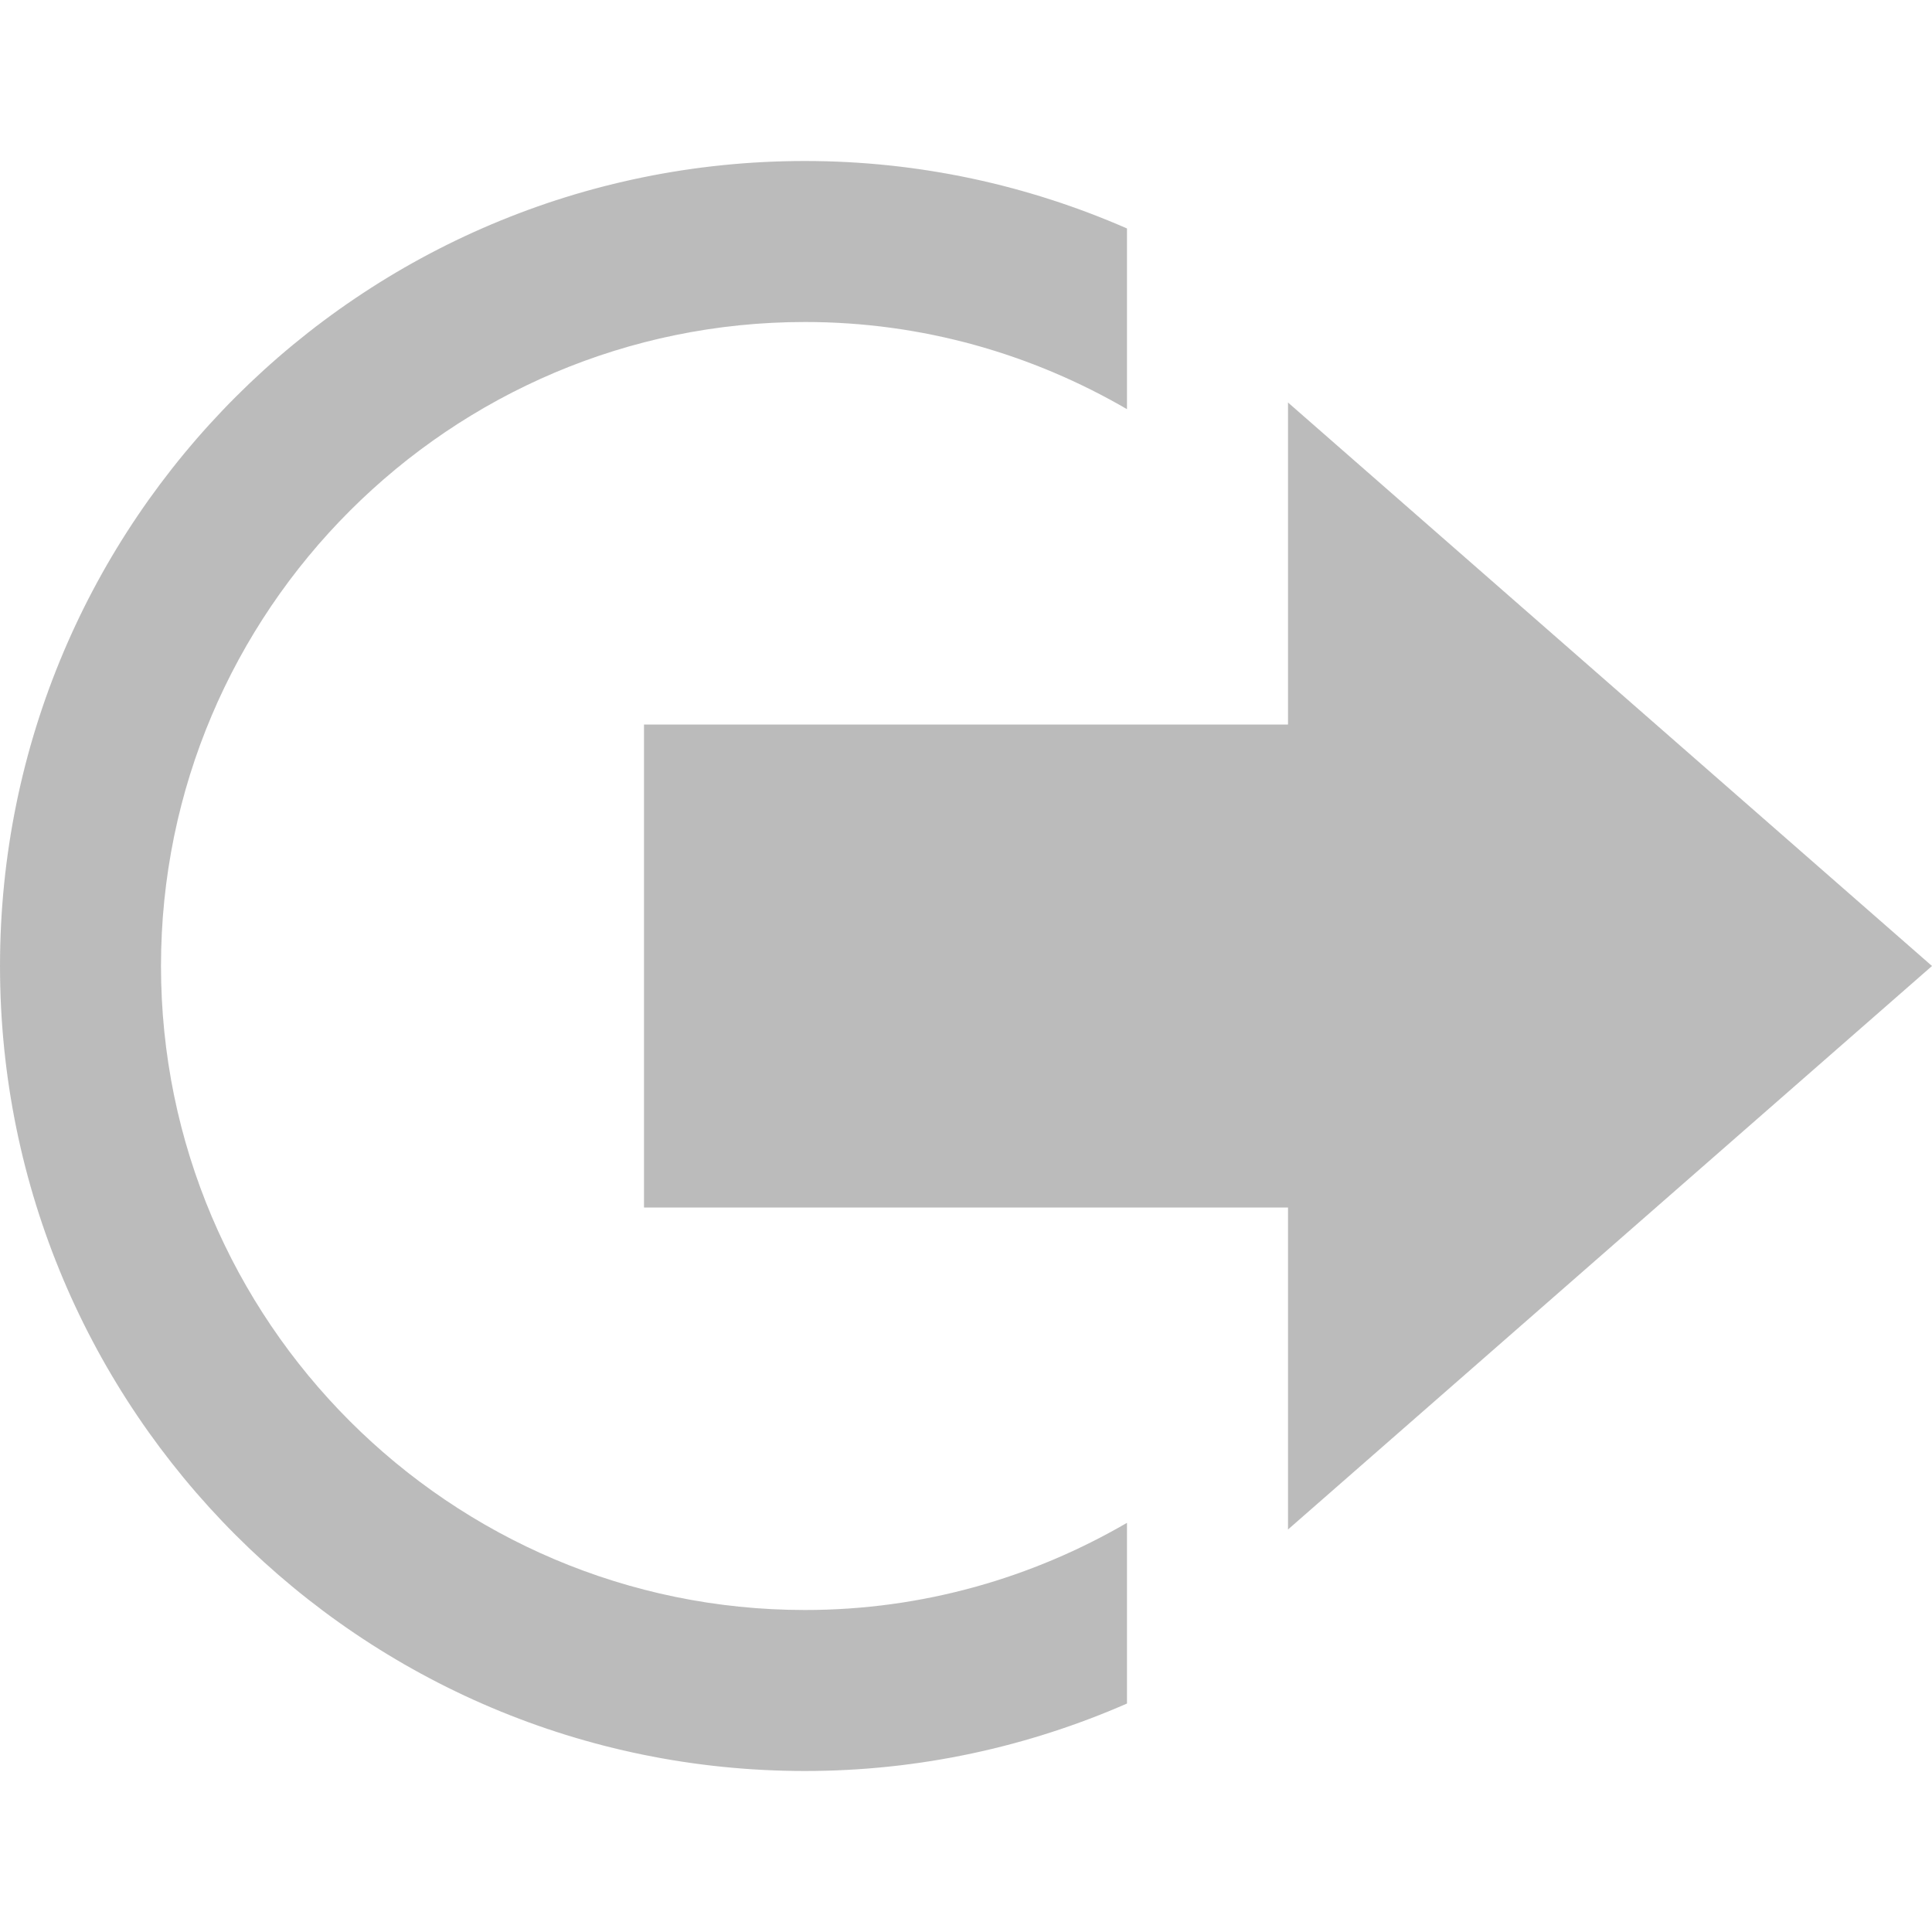
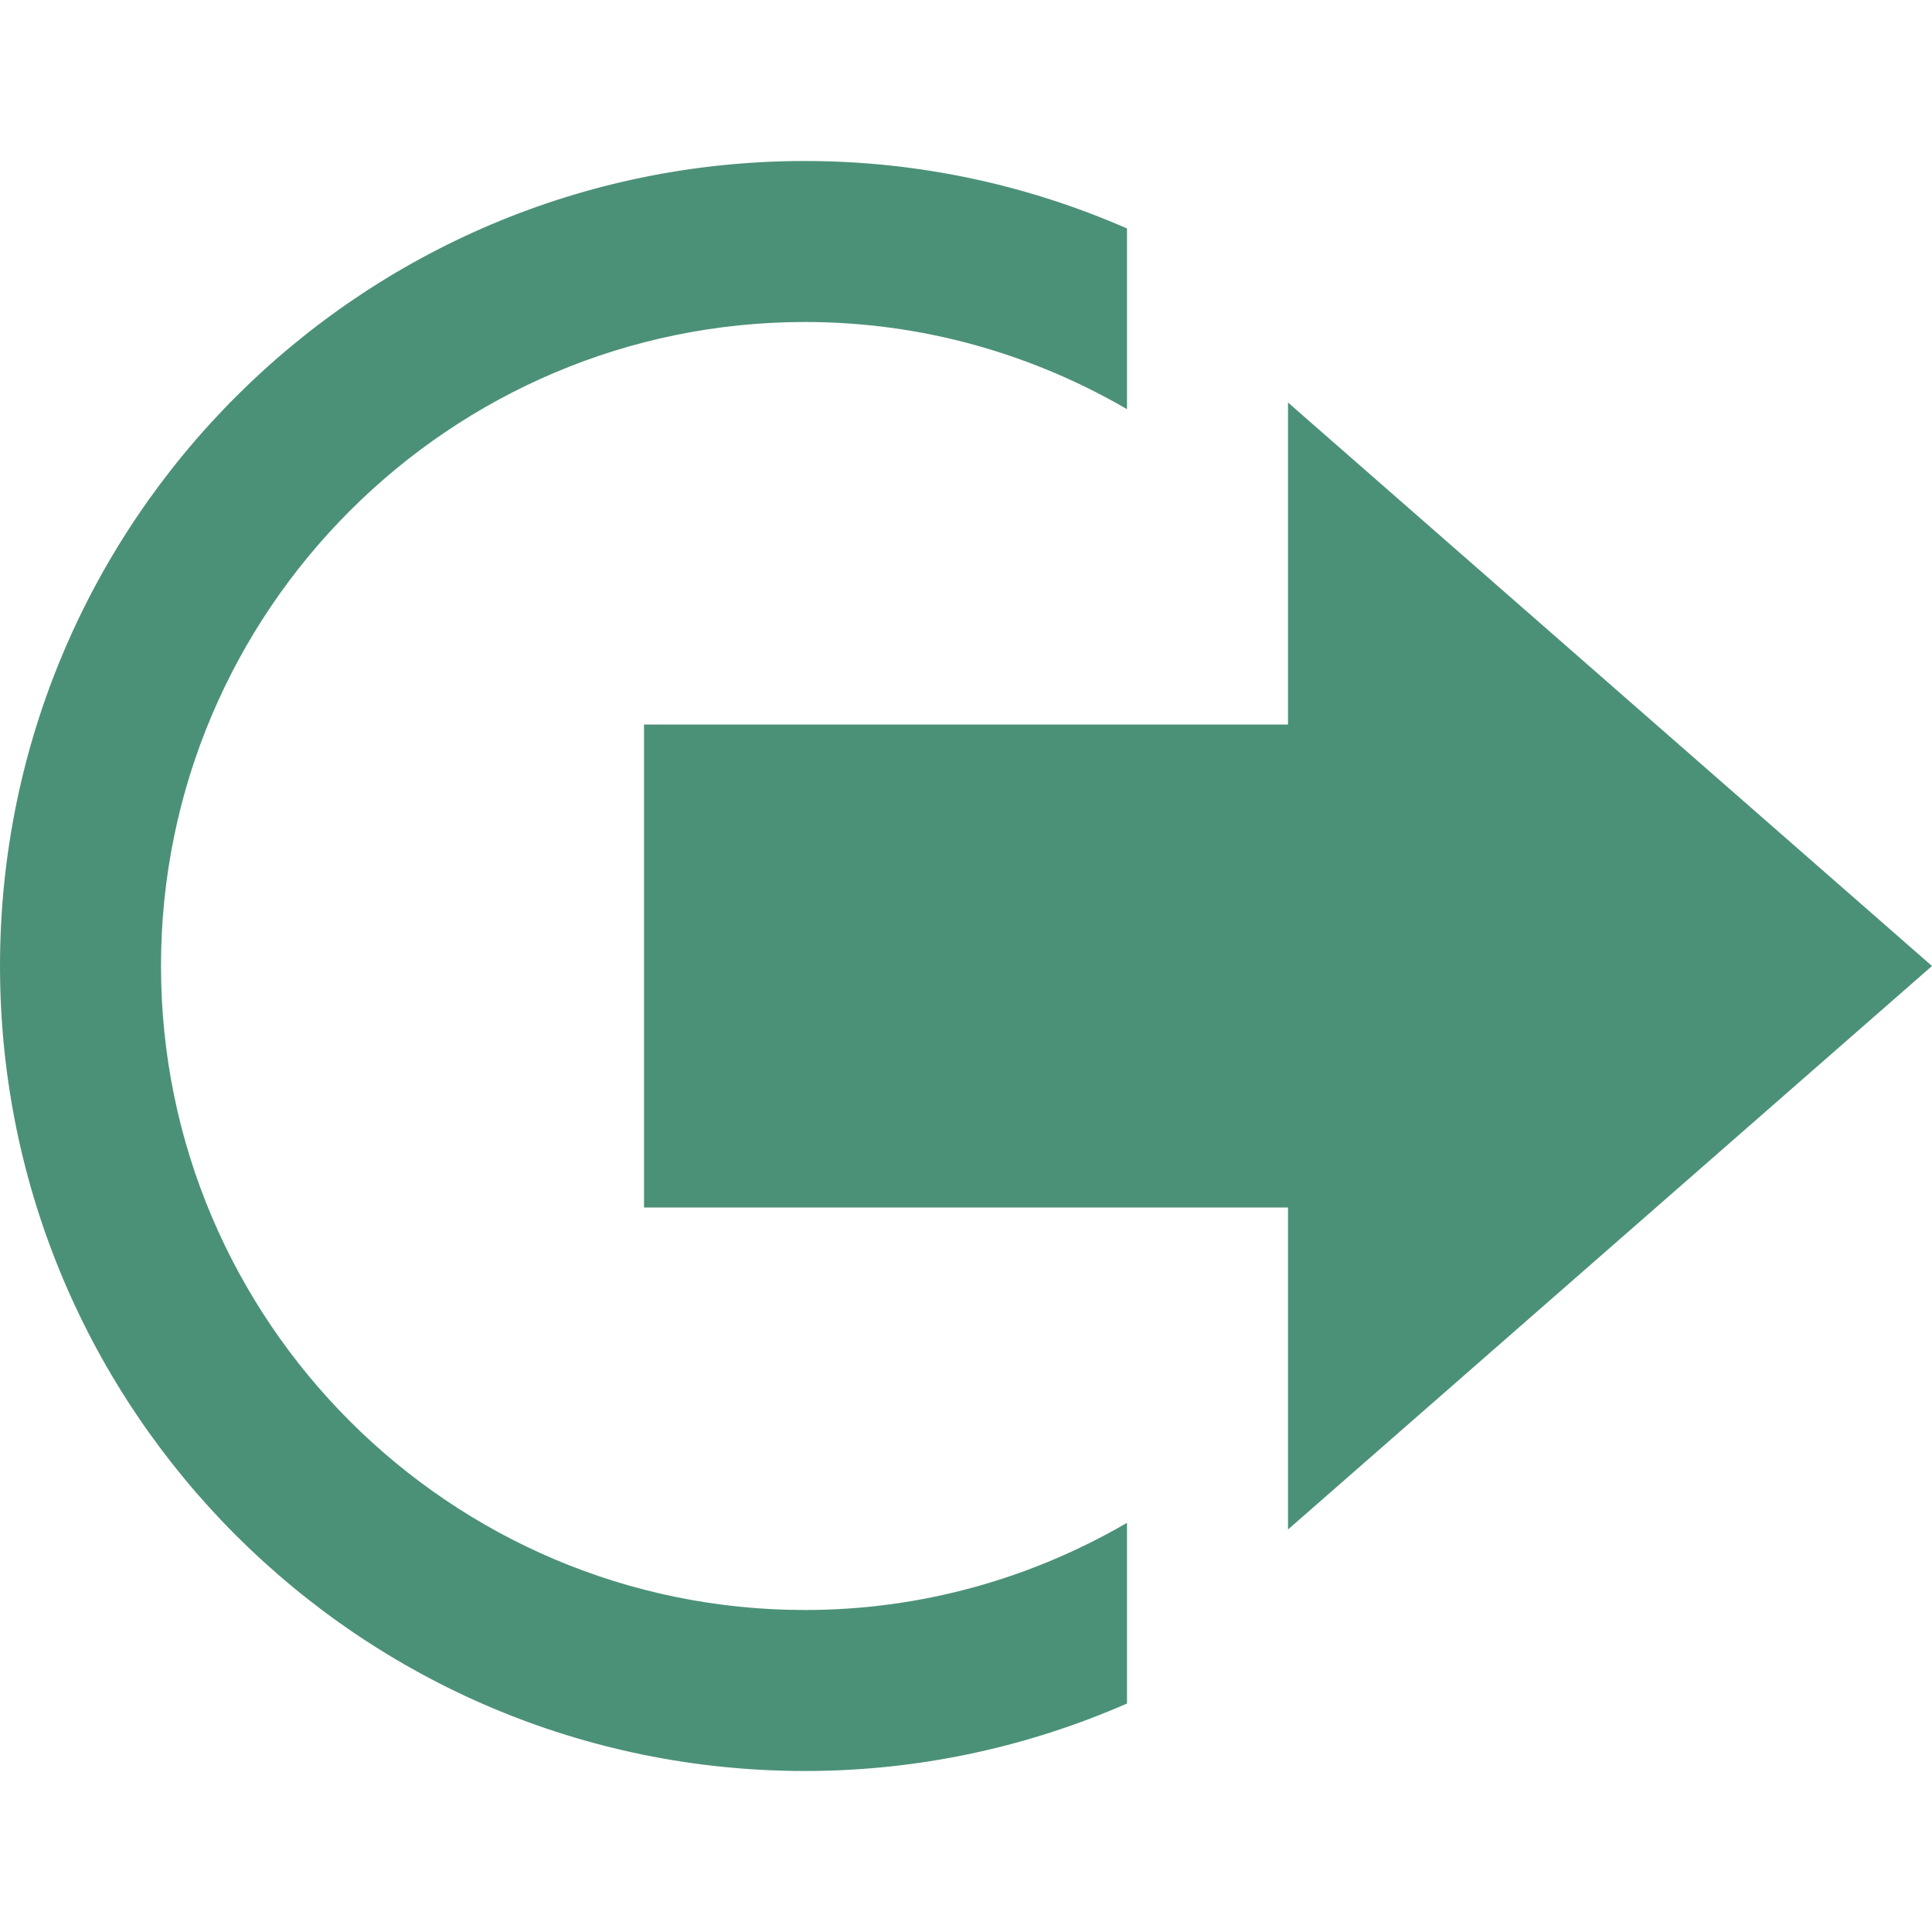
- <svg xmlns="http://www.w3.org/2000/svg" width="24" height="24" viewBox="0 0 24 24 " filter="invert(53%) sepia(0%) saturate(0%) hue-rotate(349deg) brightness(95%) contrast(92%)">
+ <svg xmlns="http://www.w3.org/2000/svg" width="24" height="24" viewBox="0 0 24 24 " filter="invert(19%) sepia(84%) saturate(394%) hue-rotate(99deg) brightness(92%) contrast(91%)">
  <path d="M16 9v-4l8 7-8 7v-4h-8v-6h8zm-2 10v-.083c-1.178.685-2.542 1.083-4 1.083-4.411 0-8-3.589-8-8s3.589-8 8-8c1.458 0 2.822.398 4 1.083v-2.245c-1.226-.536-2.577-.838-4-.838-5.522 0-10 4.477-10 10s4.478 10 10 10c1.423 0 2.774-.302 4-.838v-2.162z" />
</svg>
